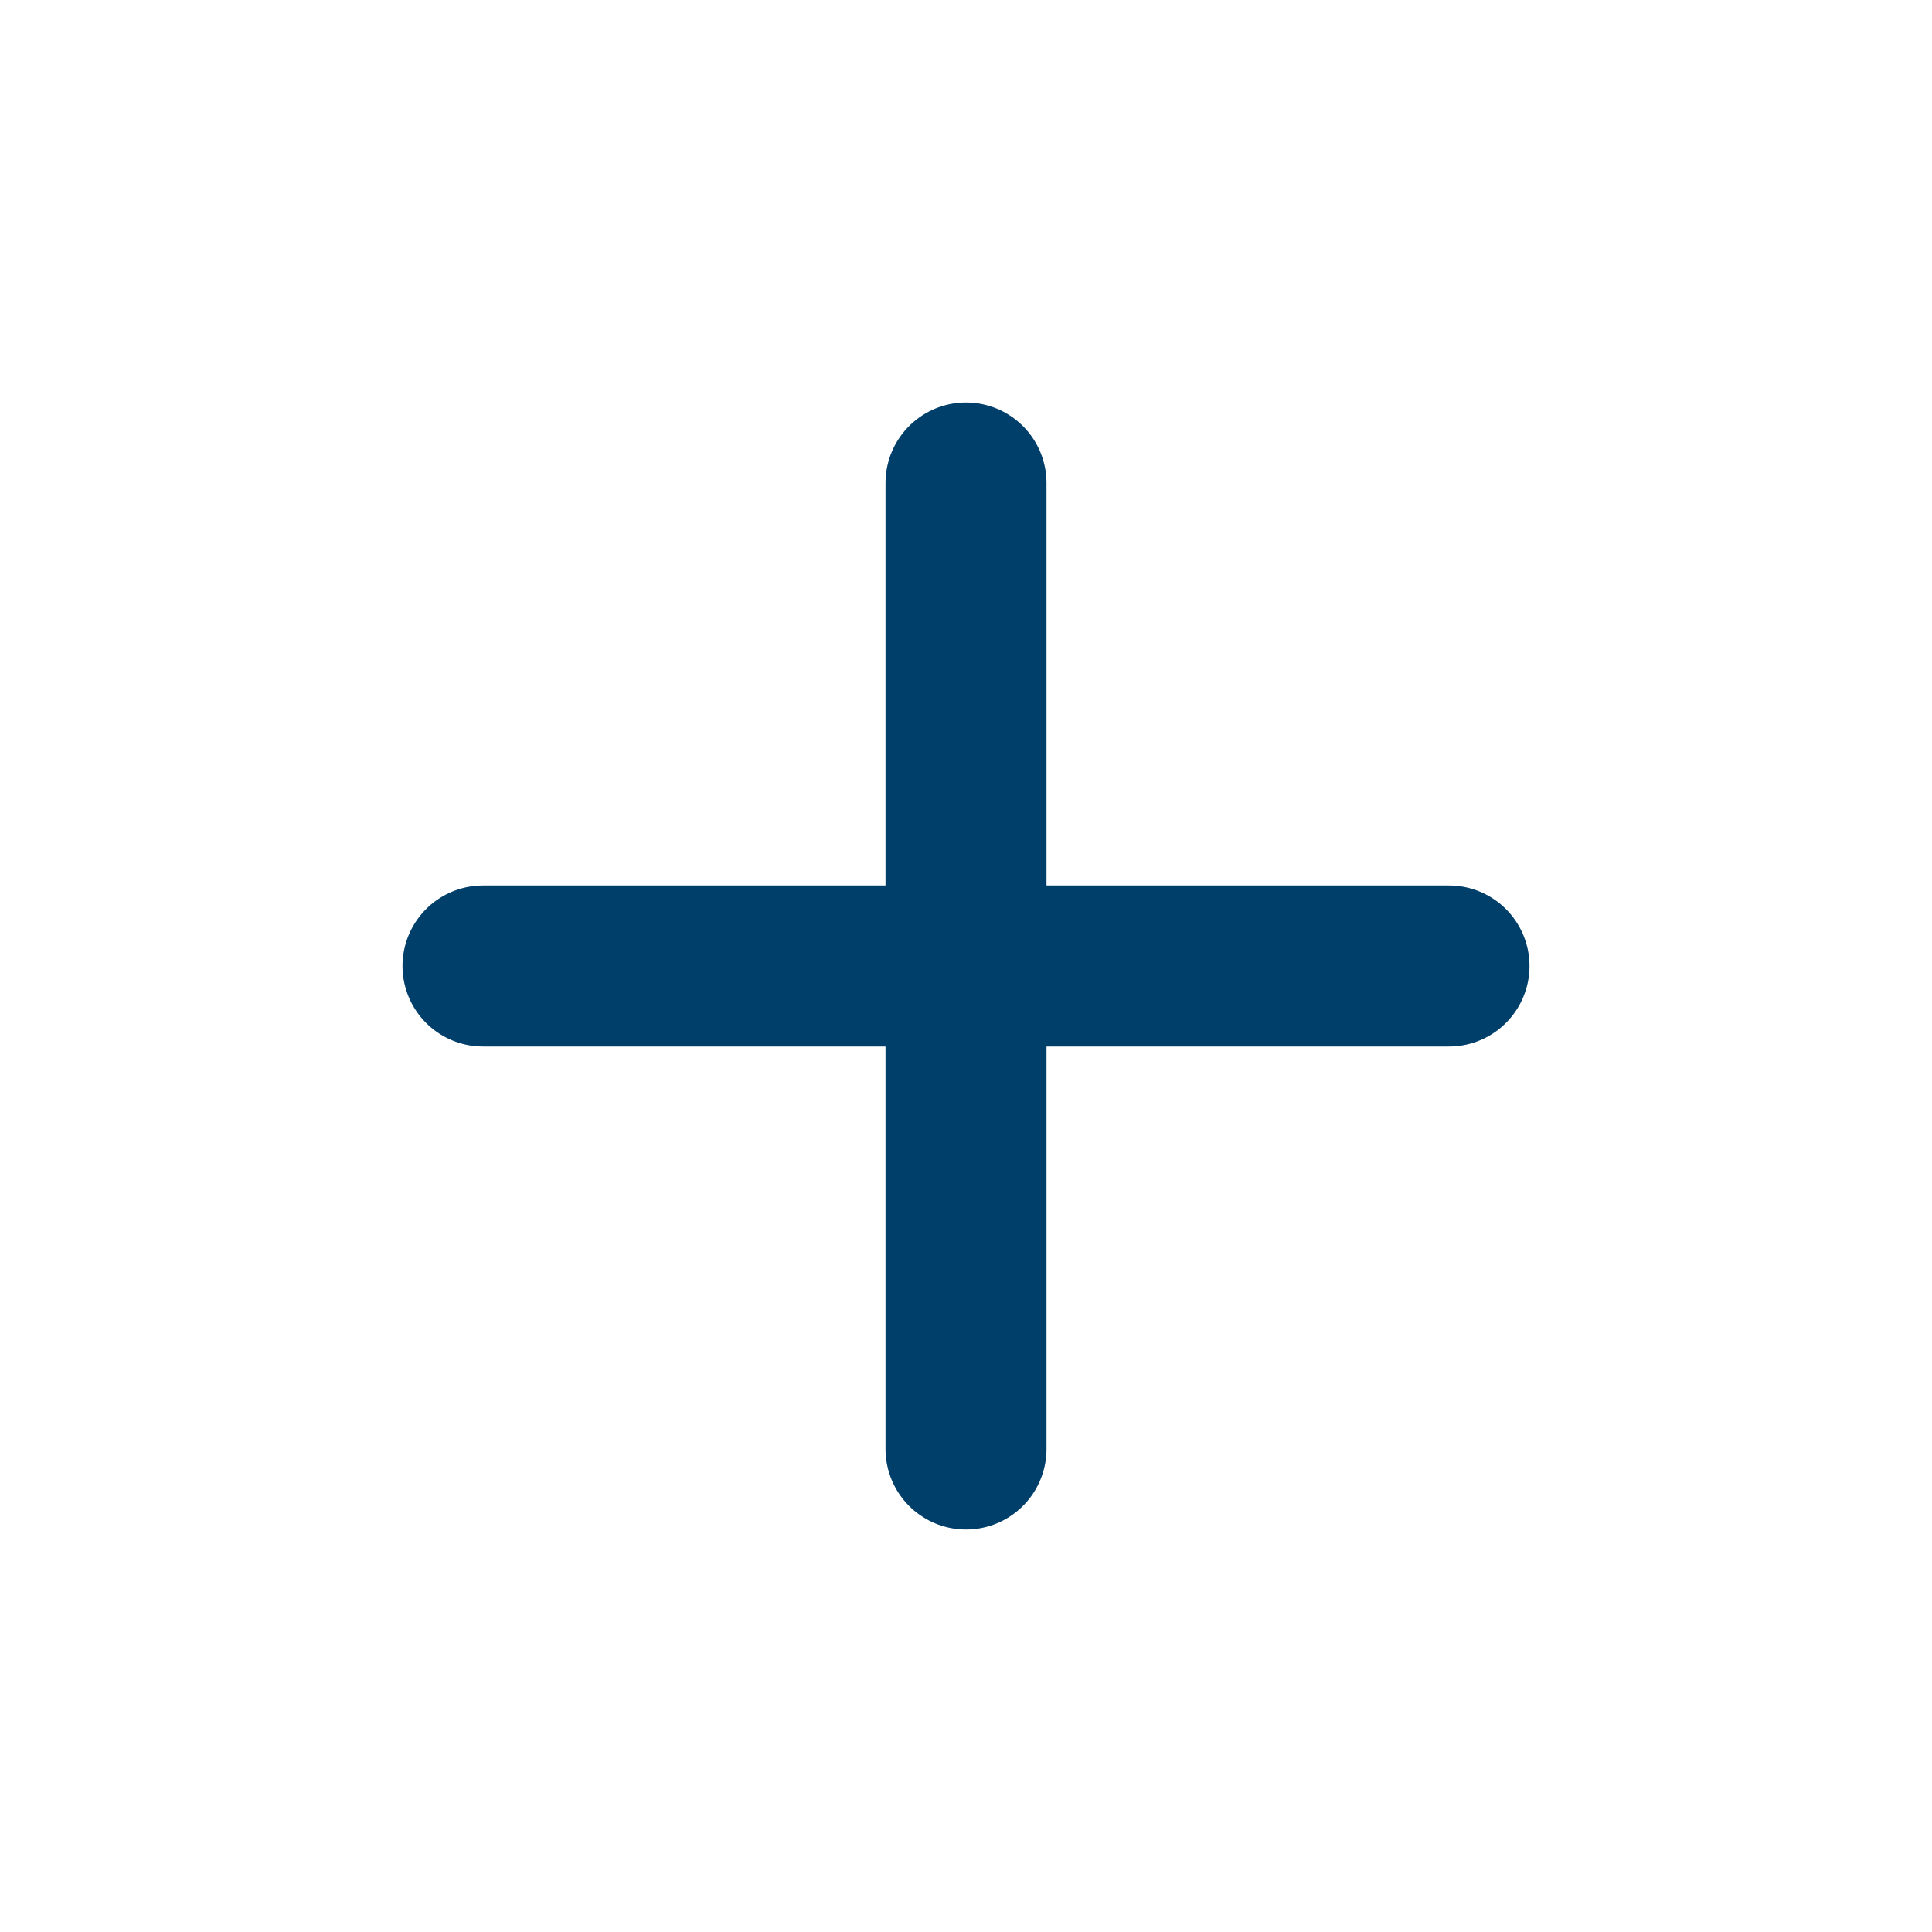
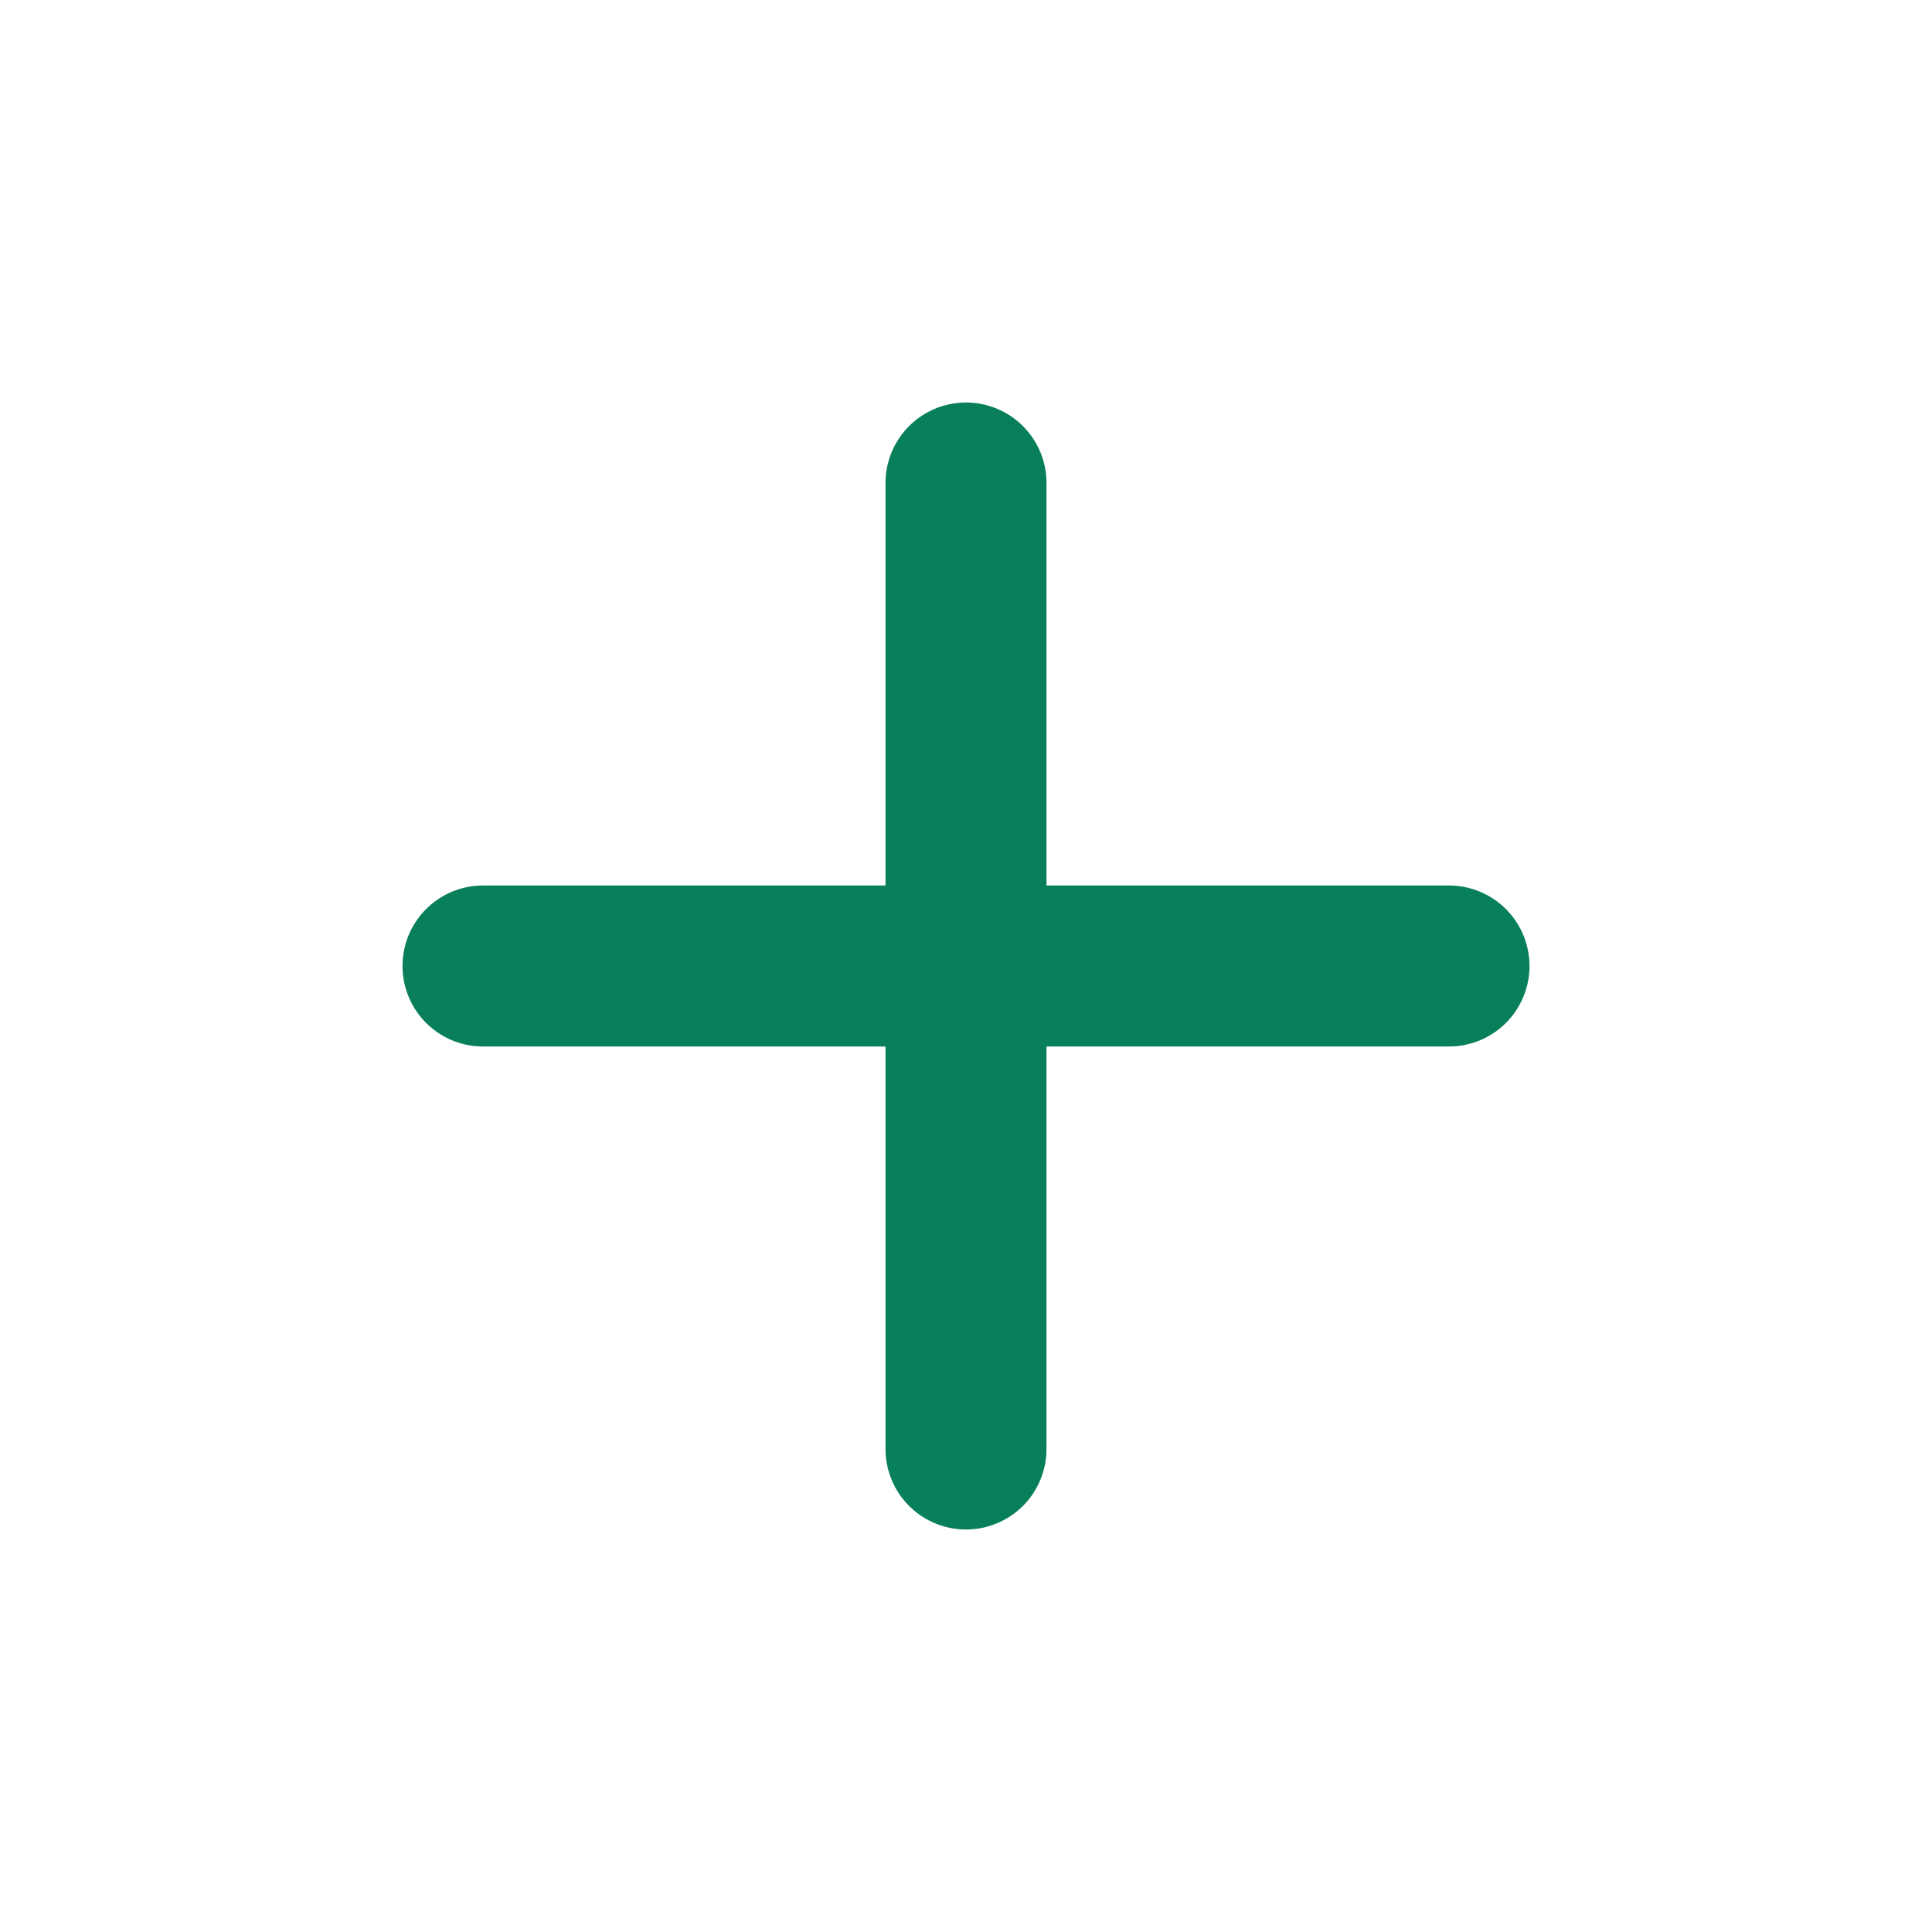
<svg xmlns="http://www.w3.org/2000/svg" width="24" height="24" viewBox="0 0 24 24" fill="none">
-   <path d="M12 6L12 18" stroke="#013F6B" stroke-width="2" stroke-linecap="round" />
-   <path d="M18 12L6 12" stroke="#013F6B" stroke-width="2" stroke-linecap="round" />
+   <path d="M12 6L12 18" stroke="#087f5b" stroke-width="2" stroke-linecap="round" />
+   <path d="M18 12L6 12" stroke="#087f5b" stroke-width="2" stroke-linecap="round" />
</svg>
